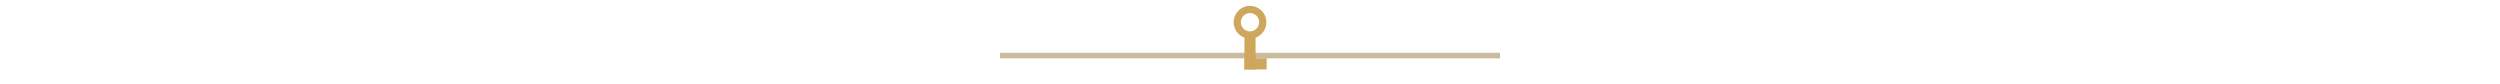
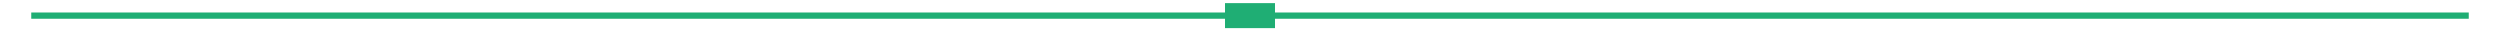
- <svg xmlns="http://www.w3.org/2000/svg" viewBox="0 0 900 30" role="img" aria-label="Short rule with the key hanging still at its centre">
-   <line id="short-rule" x1="360" y1="20" x2="540" y2="20" stroke="#c9bb9c" stroke-width="2" />
-   <g id="key-still">
-     <circle cx="450" cy="8" r="4.6" fill="none" stroke="#cea65c" stroke-width="2.6" />
-     <rect x="448" y="12" width="4" height="13" fill="#cea65c" />
-     <rect x="448" y="21" width="8" height="4" fill="#cea65c" />
-   </g>
+ <svg xmlns="http://www.w3.org/2000/svg" viewBox="0 0 800 10" role="img" aria-label="Minor separator">
+   <line x1="10" y1="5" x2="790" y2="5" stroke="#1fae74" stroke-width="2" />
+   <rect x="392" y="1" width="16" height="8" fill="#1fae74" />
</svg>
